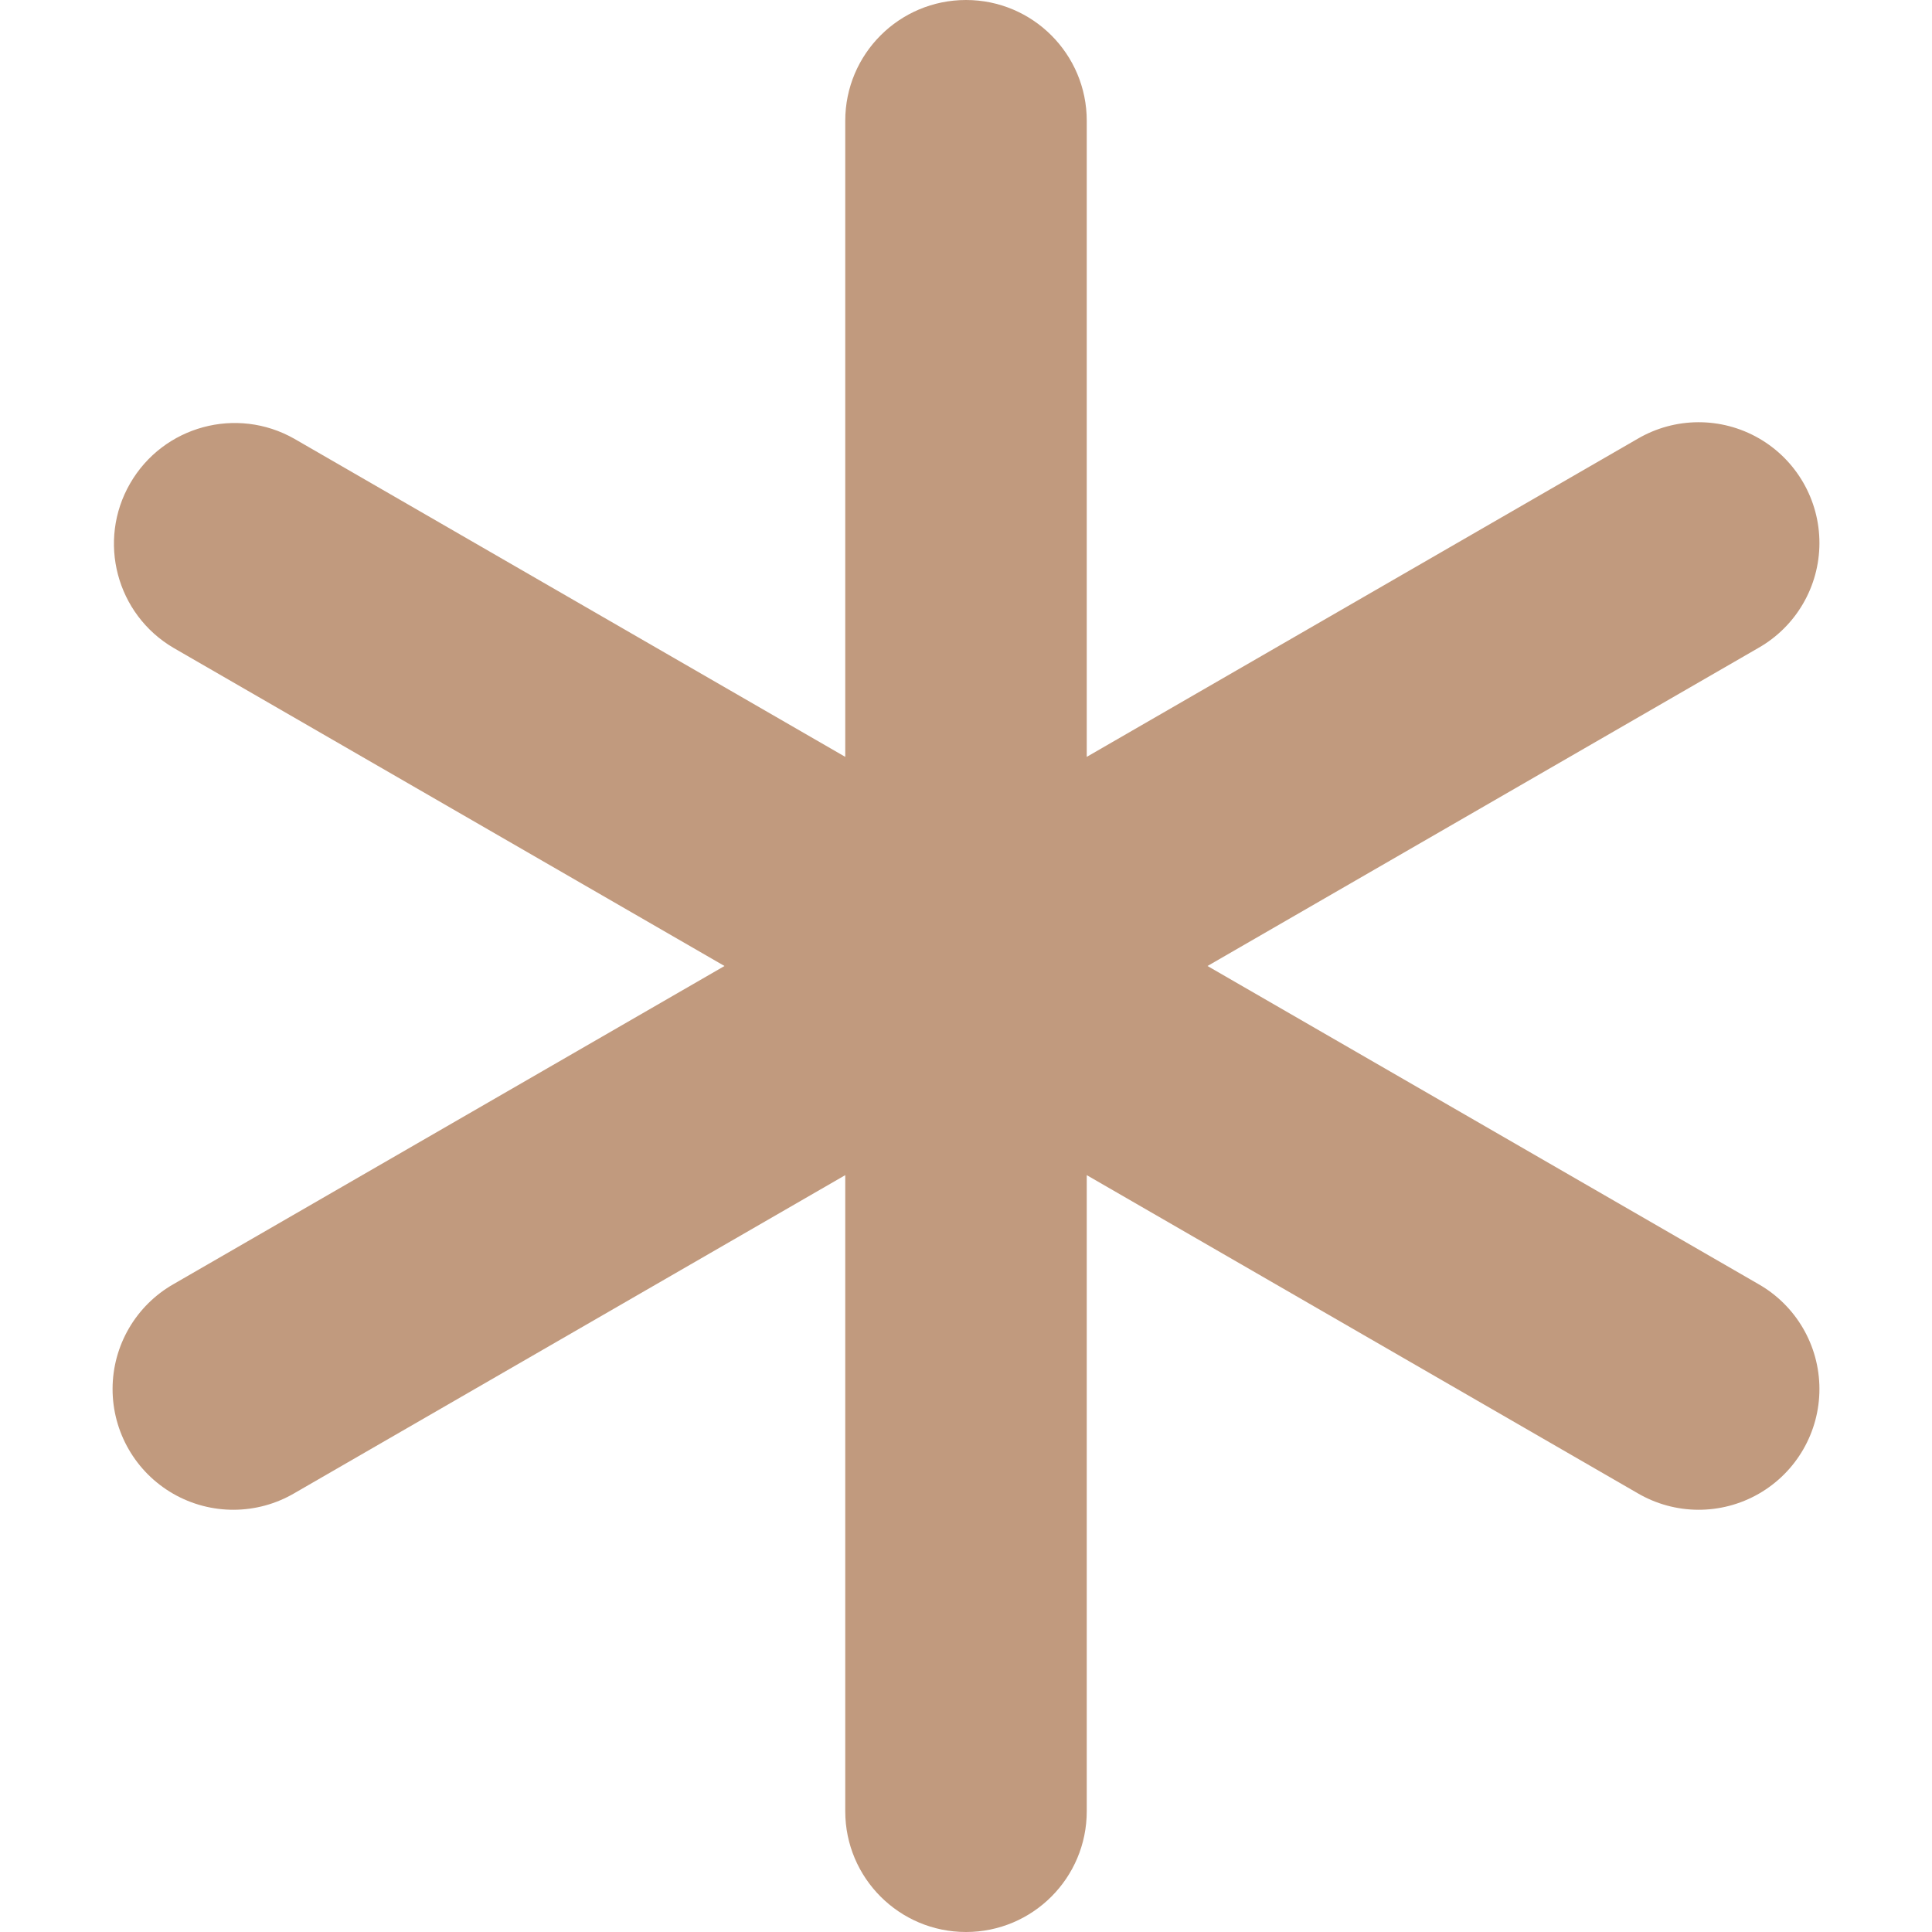
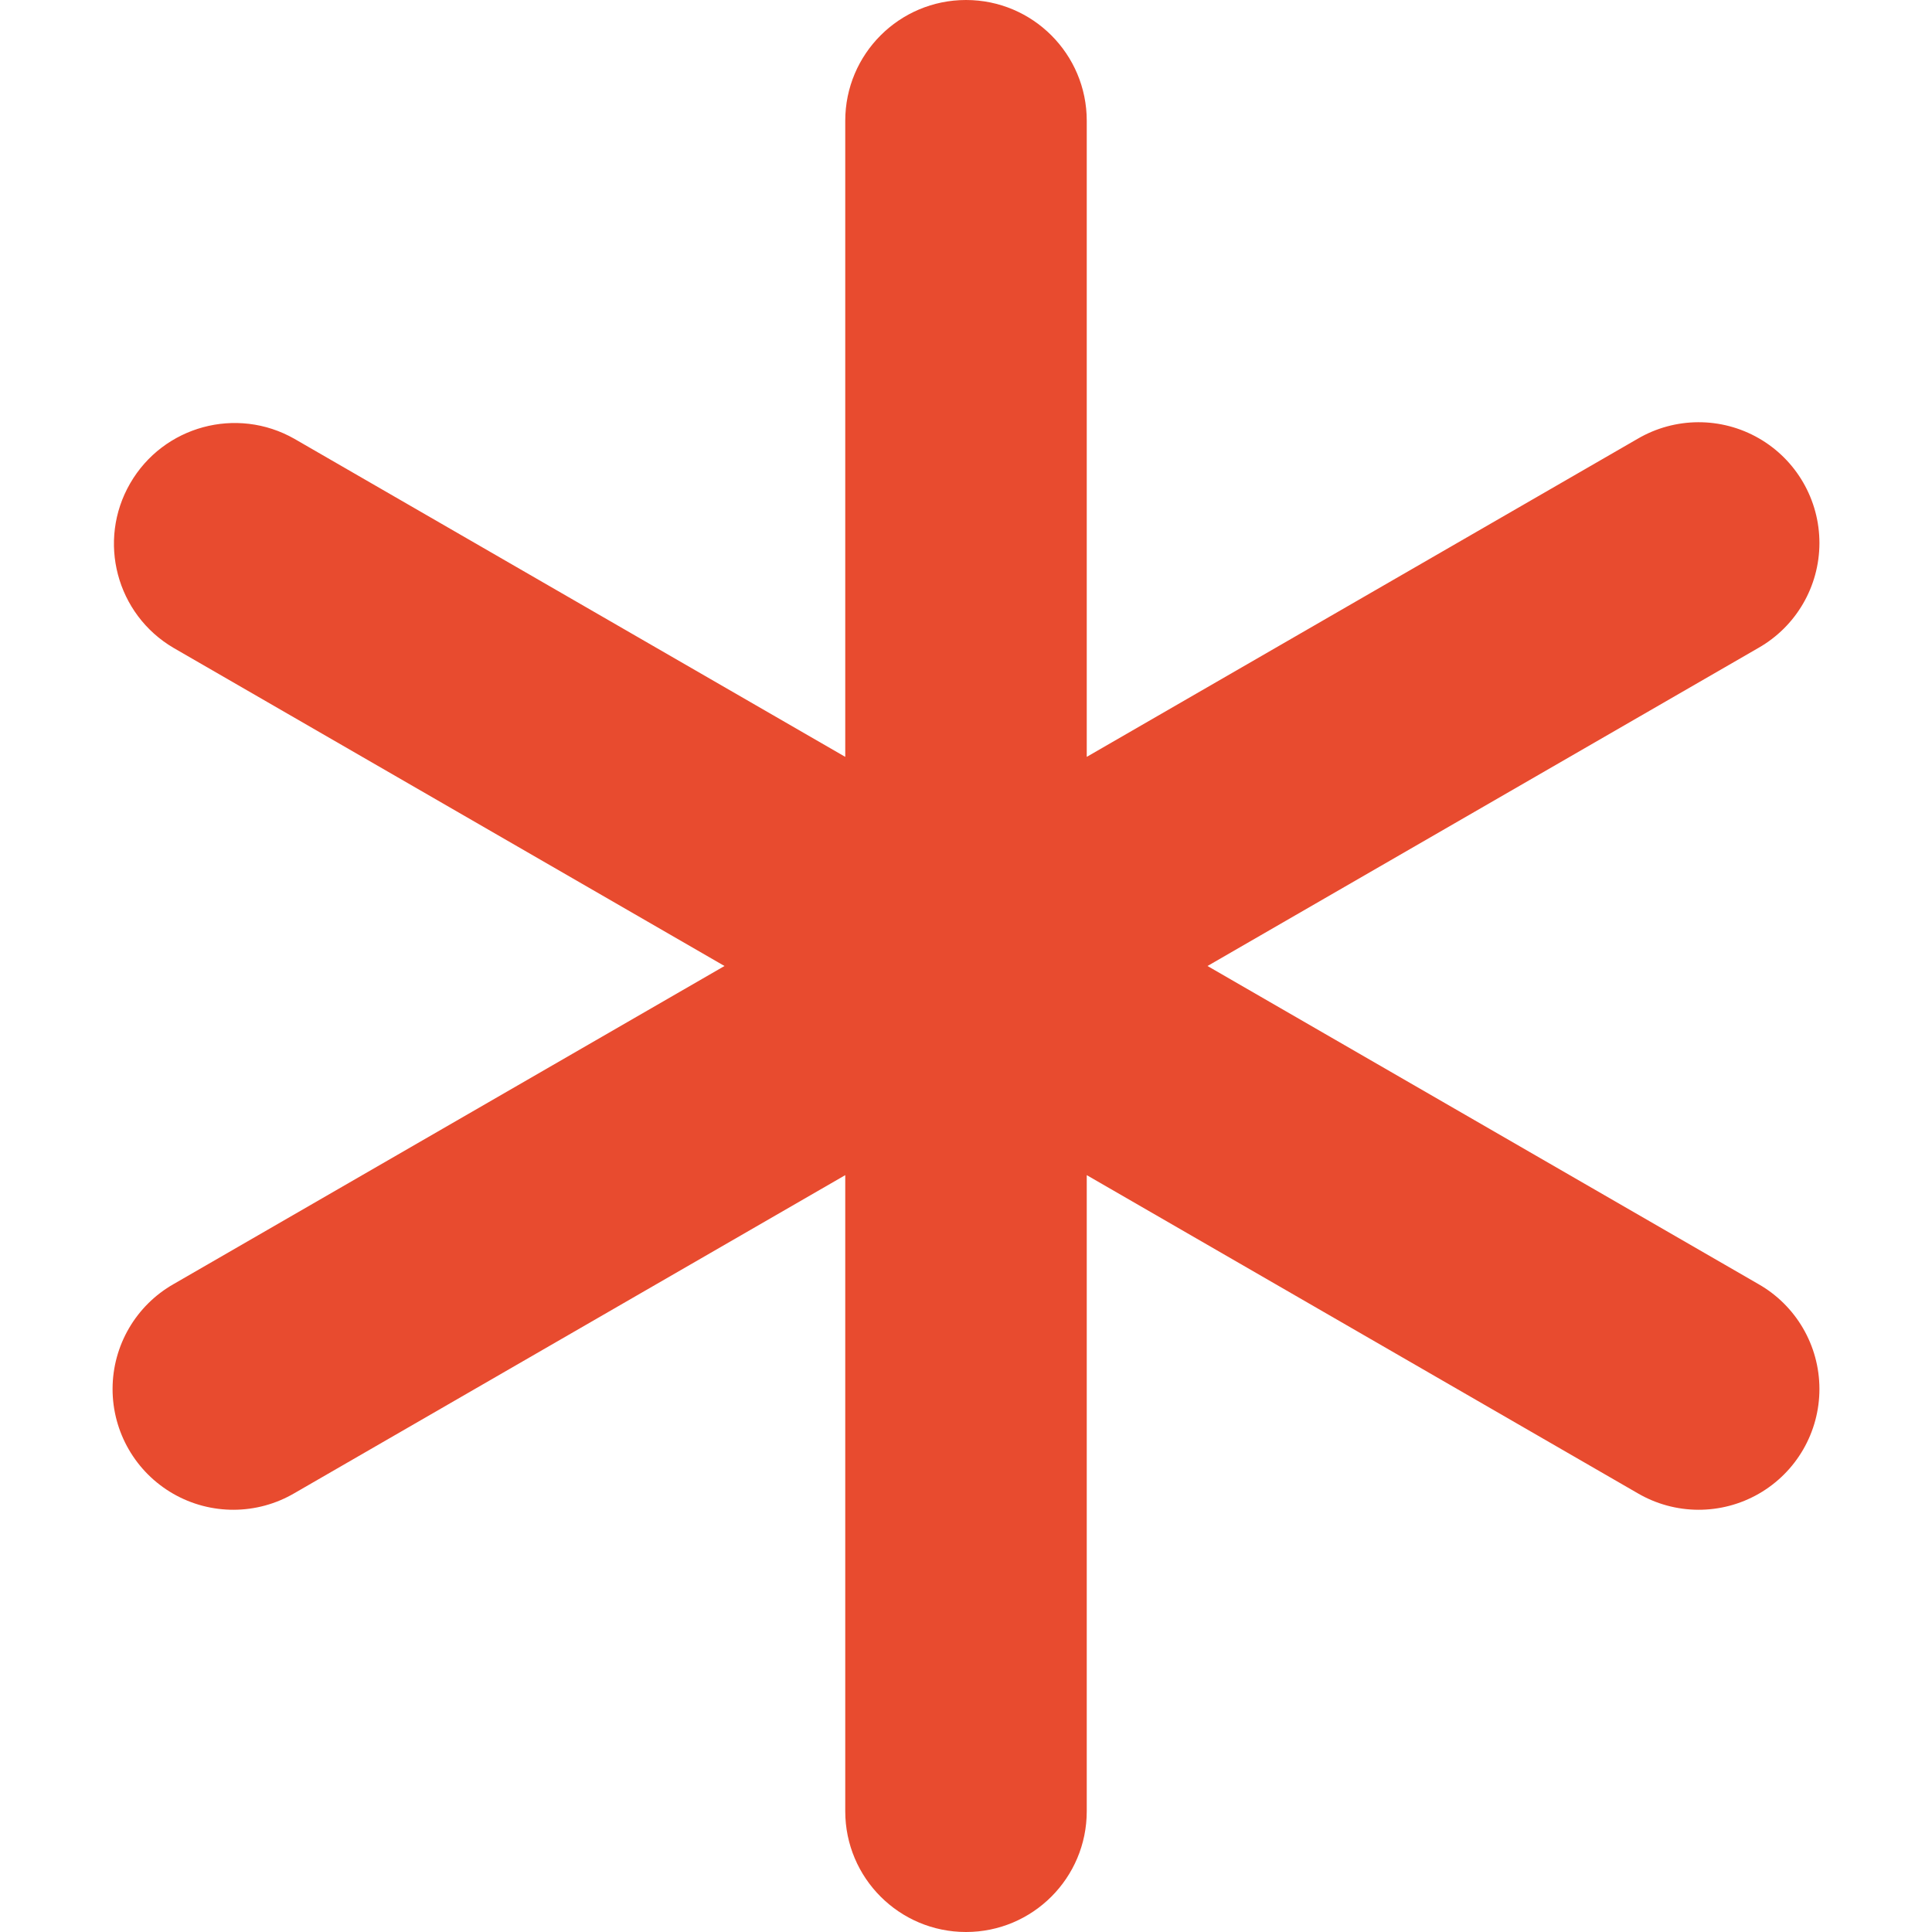
- <svg xmlns="http://www.w3.org/2000/svg" width="16" height="16" fill="#c19a7e " class="bi bi-asterisk" viewBox="0 0 16 16">
+ <svg xmlns="http://www.w3.org/2000/svg" width="16" height="16" fill="#e84b2f" class="bi bi-asterisk" viewBox="0 0 16 16">
  <path d="M8 0a1 1 0 0 1 1 1v5.268l4.562-2.634a1 1 0 1 1 1 1.732L10 8l4.562 2.634a1 1 0 1 1-1 1.732L9 9.732V15a1 1 0 1 1-2 0V9.732l-4.562 2.634a1 1 0 1 1-1-1.732L6 8 1.438 5.366a1 1 0 0 1 1-1.732L7 6.268V1a1 1 0 0 1 1-1" />
</svg>
